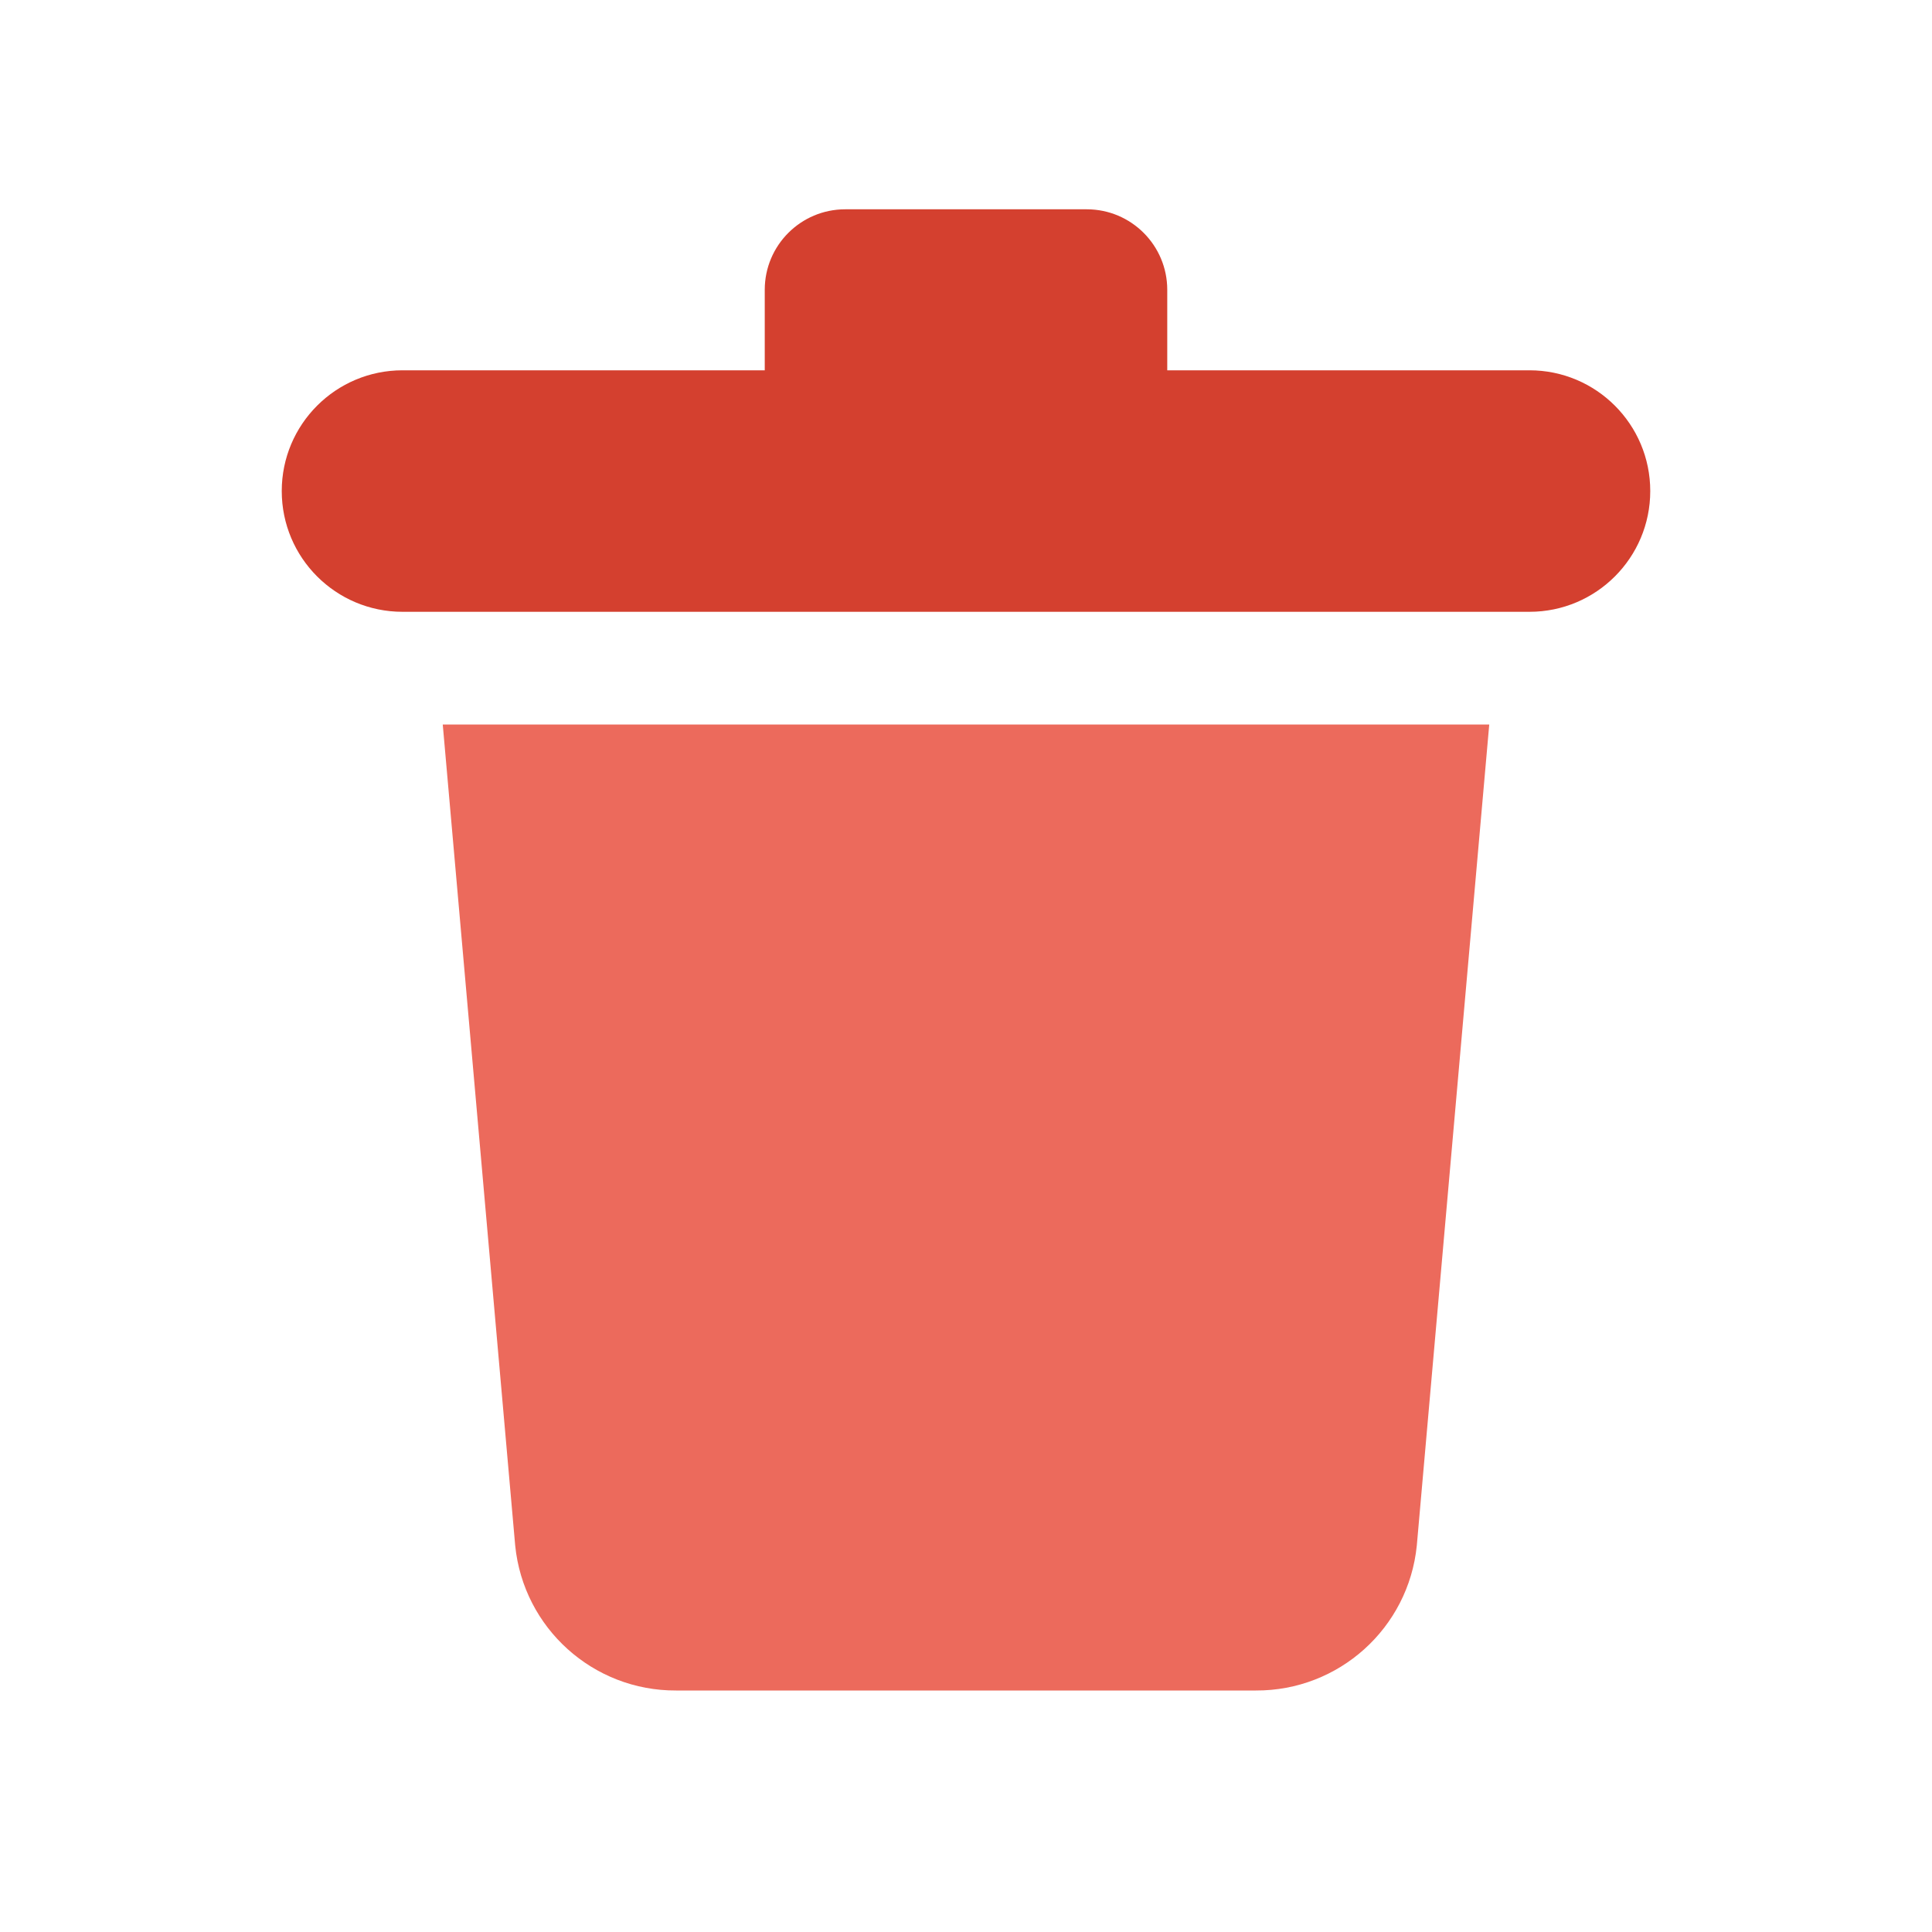
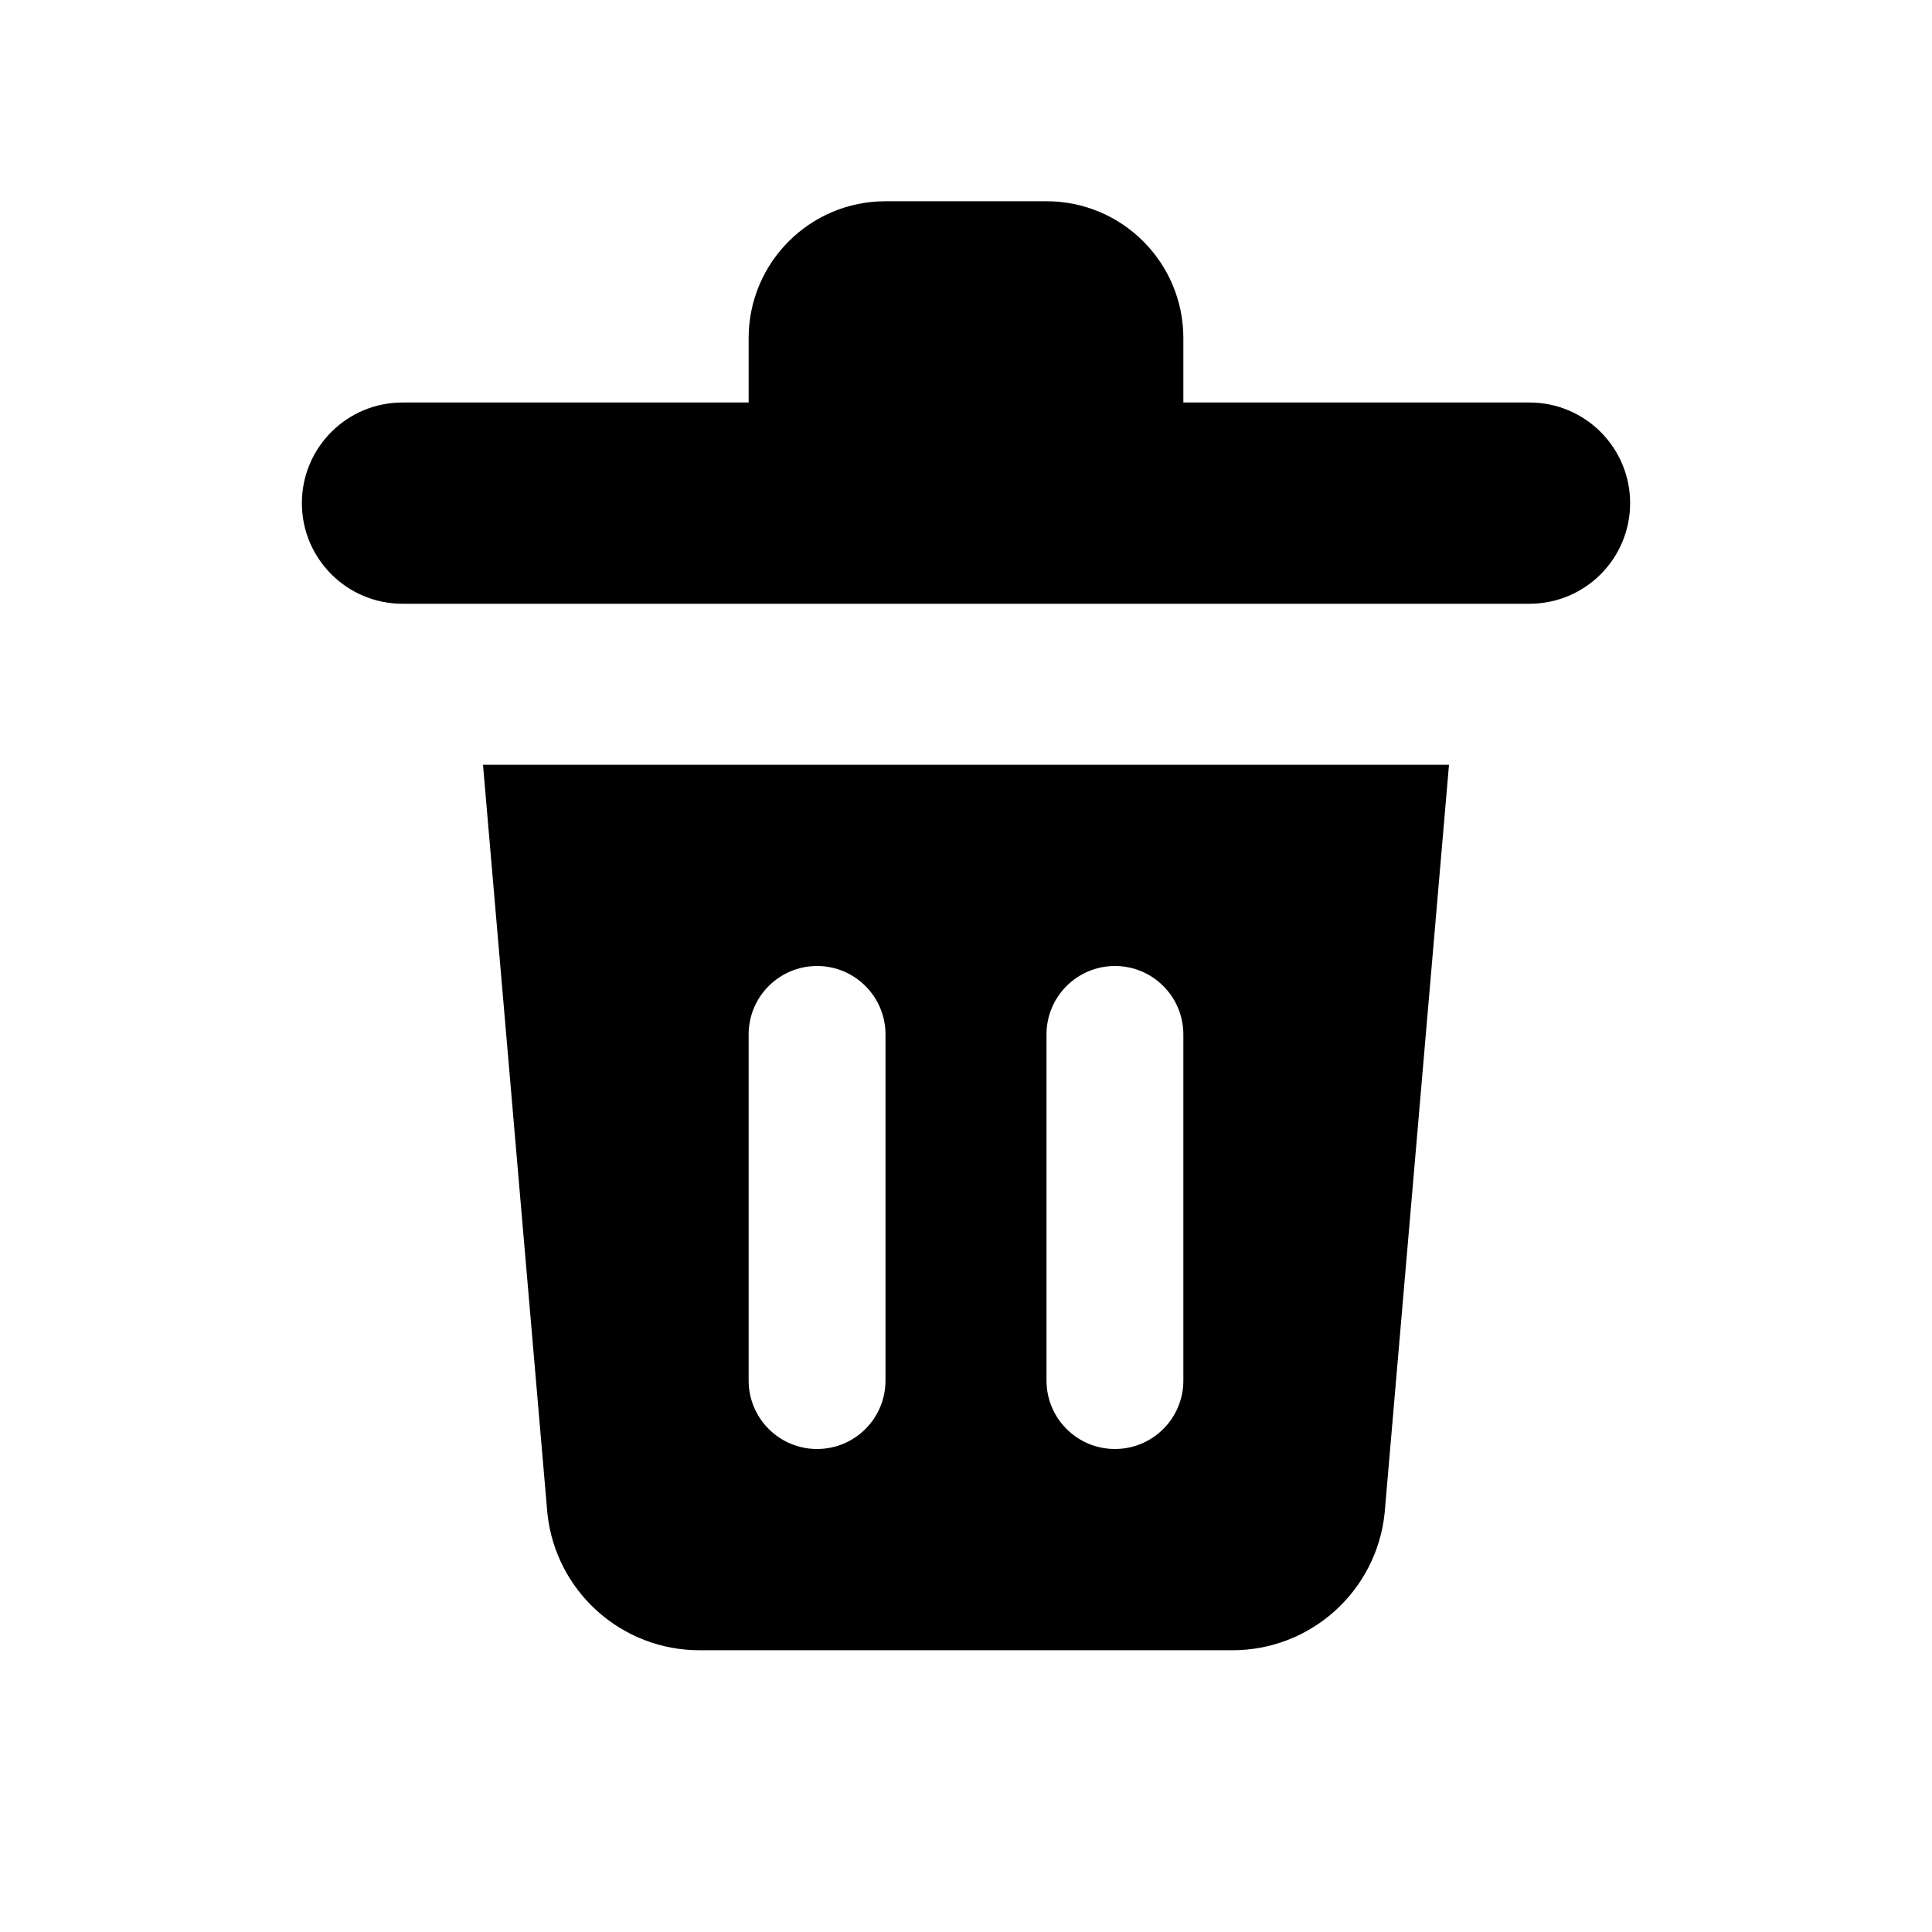
<svg xmlns="http://www.w3.org/2000/svg" width="24" height="24" viewBox="0 0 24 24">
-   <rect x="3.5" y="4.6" width="17" height="3" rx="1.5" fill="#d4402f" />
-   <rect x="9.5" y="2.6" width="5" height="3" rx="1" fill="#d4402f" />
-   <path d="M5.5 9h13l-.9 10.2a2 2 0 0 1-2 1.8H8.4a2 2 0 0 1-2-1.8z" fill="#ec6a5c" />
+   <path d="M6 9.5h12l-.8 9.3a1.9 1.9 0 0 1-1.9 1.7H8.7a1.9 1.9 0 0 1-1.9-1.7zM10.15 12h0.0a0.85 0.85 0 0 1 0.85 0.85v4.3a0.85 0.85 0 0 1 -0.85 0.85h-0.0a0.85 0.85 0 0 1 -0.85 -0.85v-4.3a0.85 0.85 0 0 1 0.85 -0.85zM13.85 12h0.0a0.85 0.85 0 0 1 0.85 0.85v4.3a0.85 0.85 0 0 1 -0.85 0.85h-0.0a0.85 0.85 0 0 1 -0.85 -0.85v-4.3a0.85 0.85 0 0 1 0.85 -0.85z" fill="#000" fill-rule="evenodd" />
+   <path d="M9.3 4.2A1.7 1.7 0 0 1 11 2.5h2a1.7 1.7 0 0 1 1.7 1.7V5H19a1.25 1.25 0 0 1 0 2.5H5A1.25 1.25 0 0 1 5 5h4.3z" fill="#000" />
</svg>
